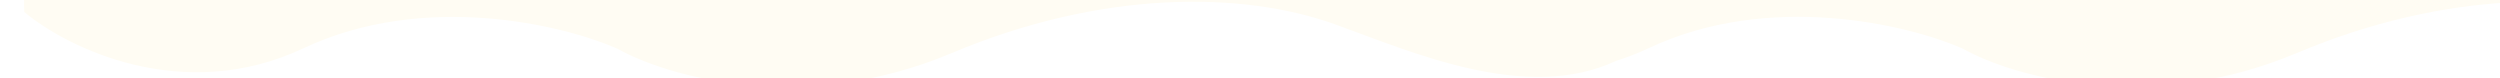
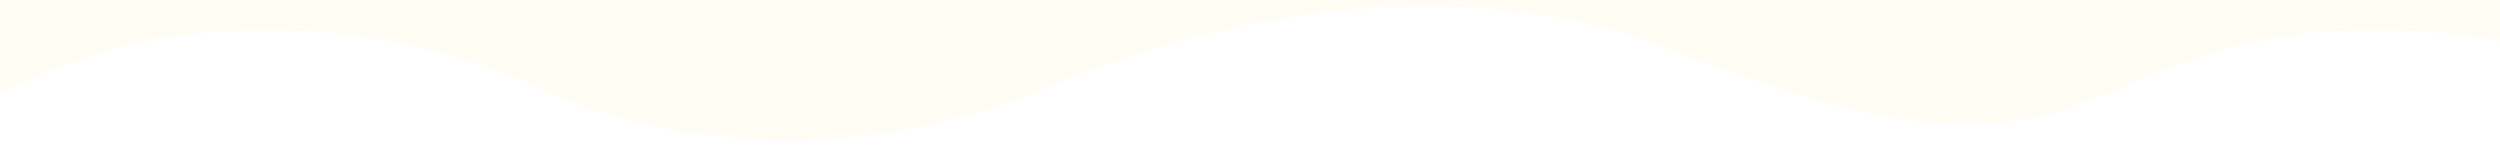
- <svg xmlns="http://www.w3.org/2000/svg" viewBox="0 0 2260 70" fill="none">
-   <path fill="#fffcf3" d="M2687.9-60.8l-1216.1,2.8l0-2.8l-1451,3.4l1.1,68.2C60.6,43.2,165.3,95,274.4,43.6C383.5-7.8,509,22.4,558.1,44  c44.4,25,167.1,60.9,302.2,4c135.1-56.9,262-56.3,346.3-26.1c68.7,24.6,172.6,71.3,254.2,33.2c9.8-3.1,19.7-6.9,29.7-11.6 c109.1-51.4,234.6-21.2,283.7,0.4c44.4,25,167.1,60.9,302.2,4s262-56.3,346.3-26.1c72.2,25.9,183.3,76.1,266.5,26.7L2687.9-60.8z" />
+ <svg xmlns="http://www.w3.org/2000/svg" viewBox="0 0 1440 83" fill="none">
+   <path fill="#fffcf3" d="M2430.9-58.8l-1216.1,2.8l0-2.8l-1451,3.4l1.1,68.2C-196.4,45.2-91.7,97,17.4,45.6C126.5-5.8,252,24.4,301.1,46 c44.4,25,167.1,60.9,302.2,4c135.1-56.9,262-56.3,346.3-26.1c68.7,24.6,172.6,71.3,254.2,33.2c9.8-3.1,19.7-6.9,29.7-11.6 c109.1-51.4,234.6-21.2,283.7,0.4c44.4,25,167.1,60.9,302.2,4s262-56.3,346.3-26.1c72.2,25.9,183.3,76.1,266.5,26.7L2430.9-58.8z" />
</svg>
